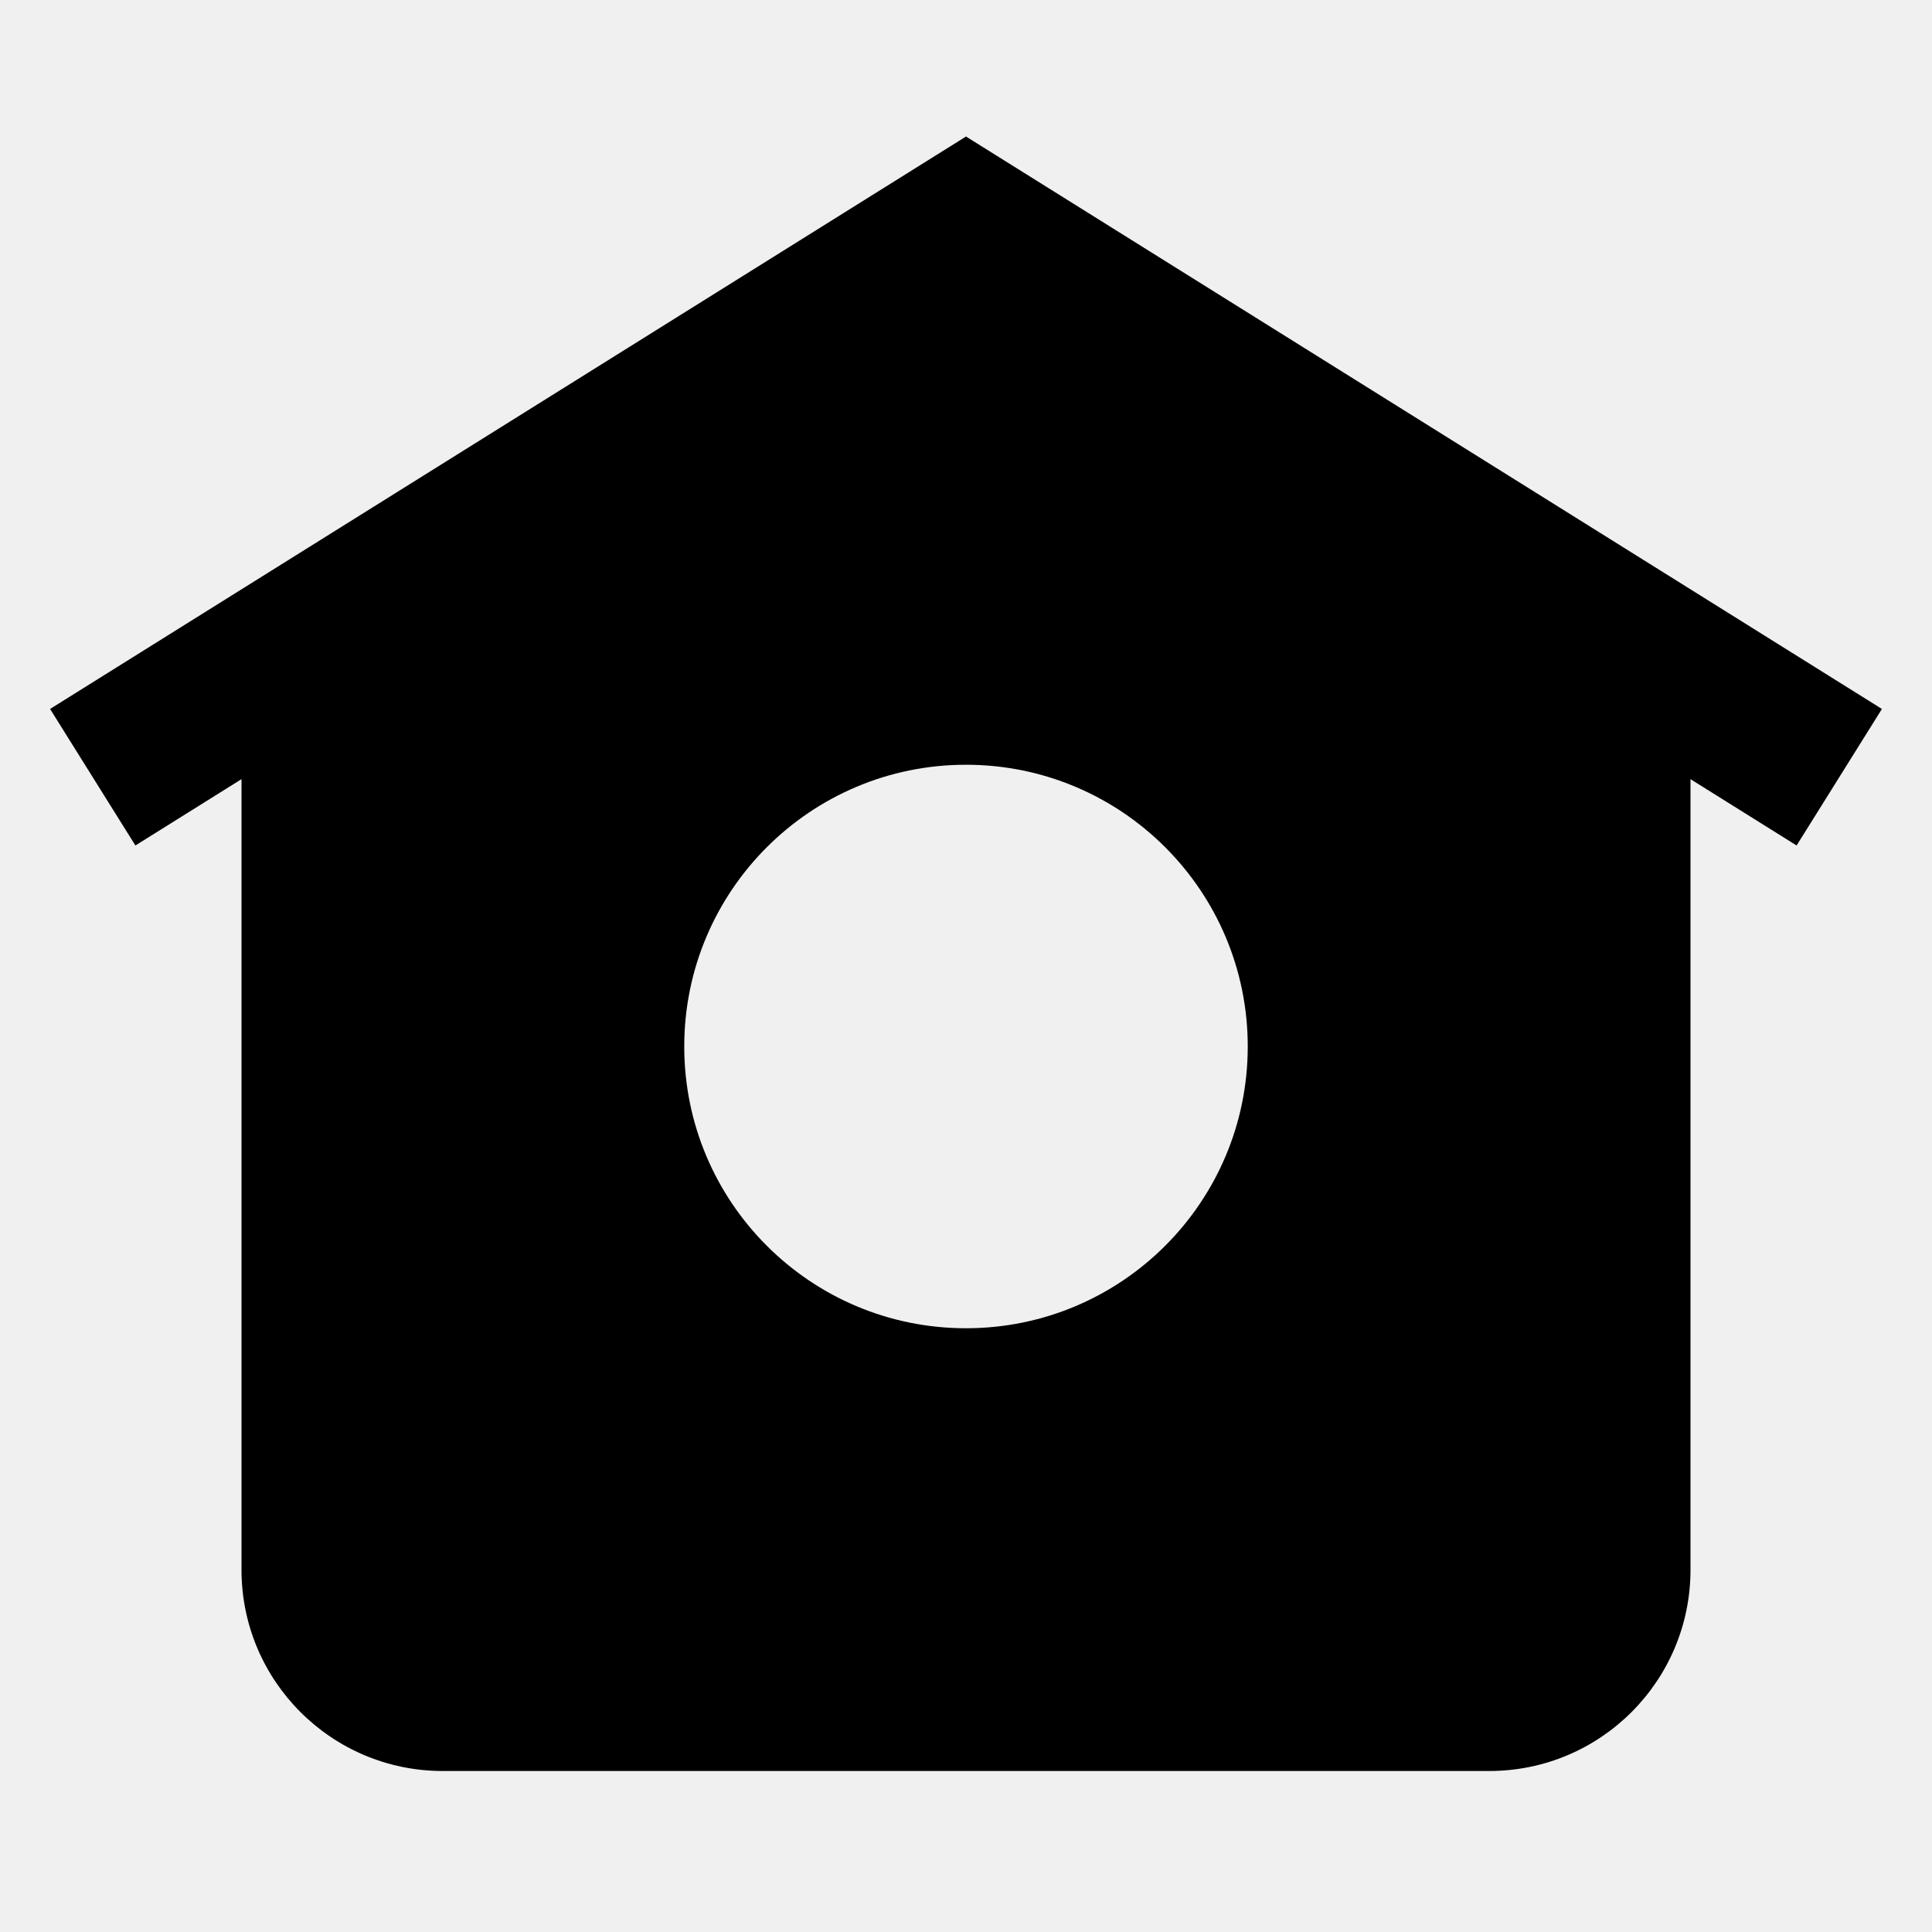
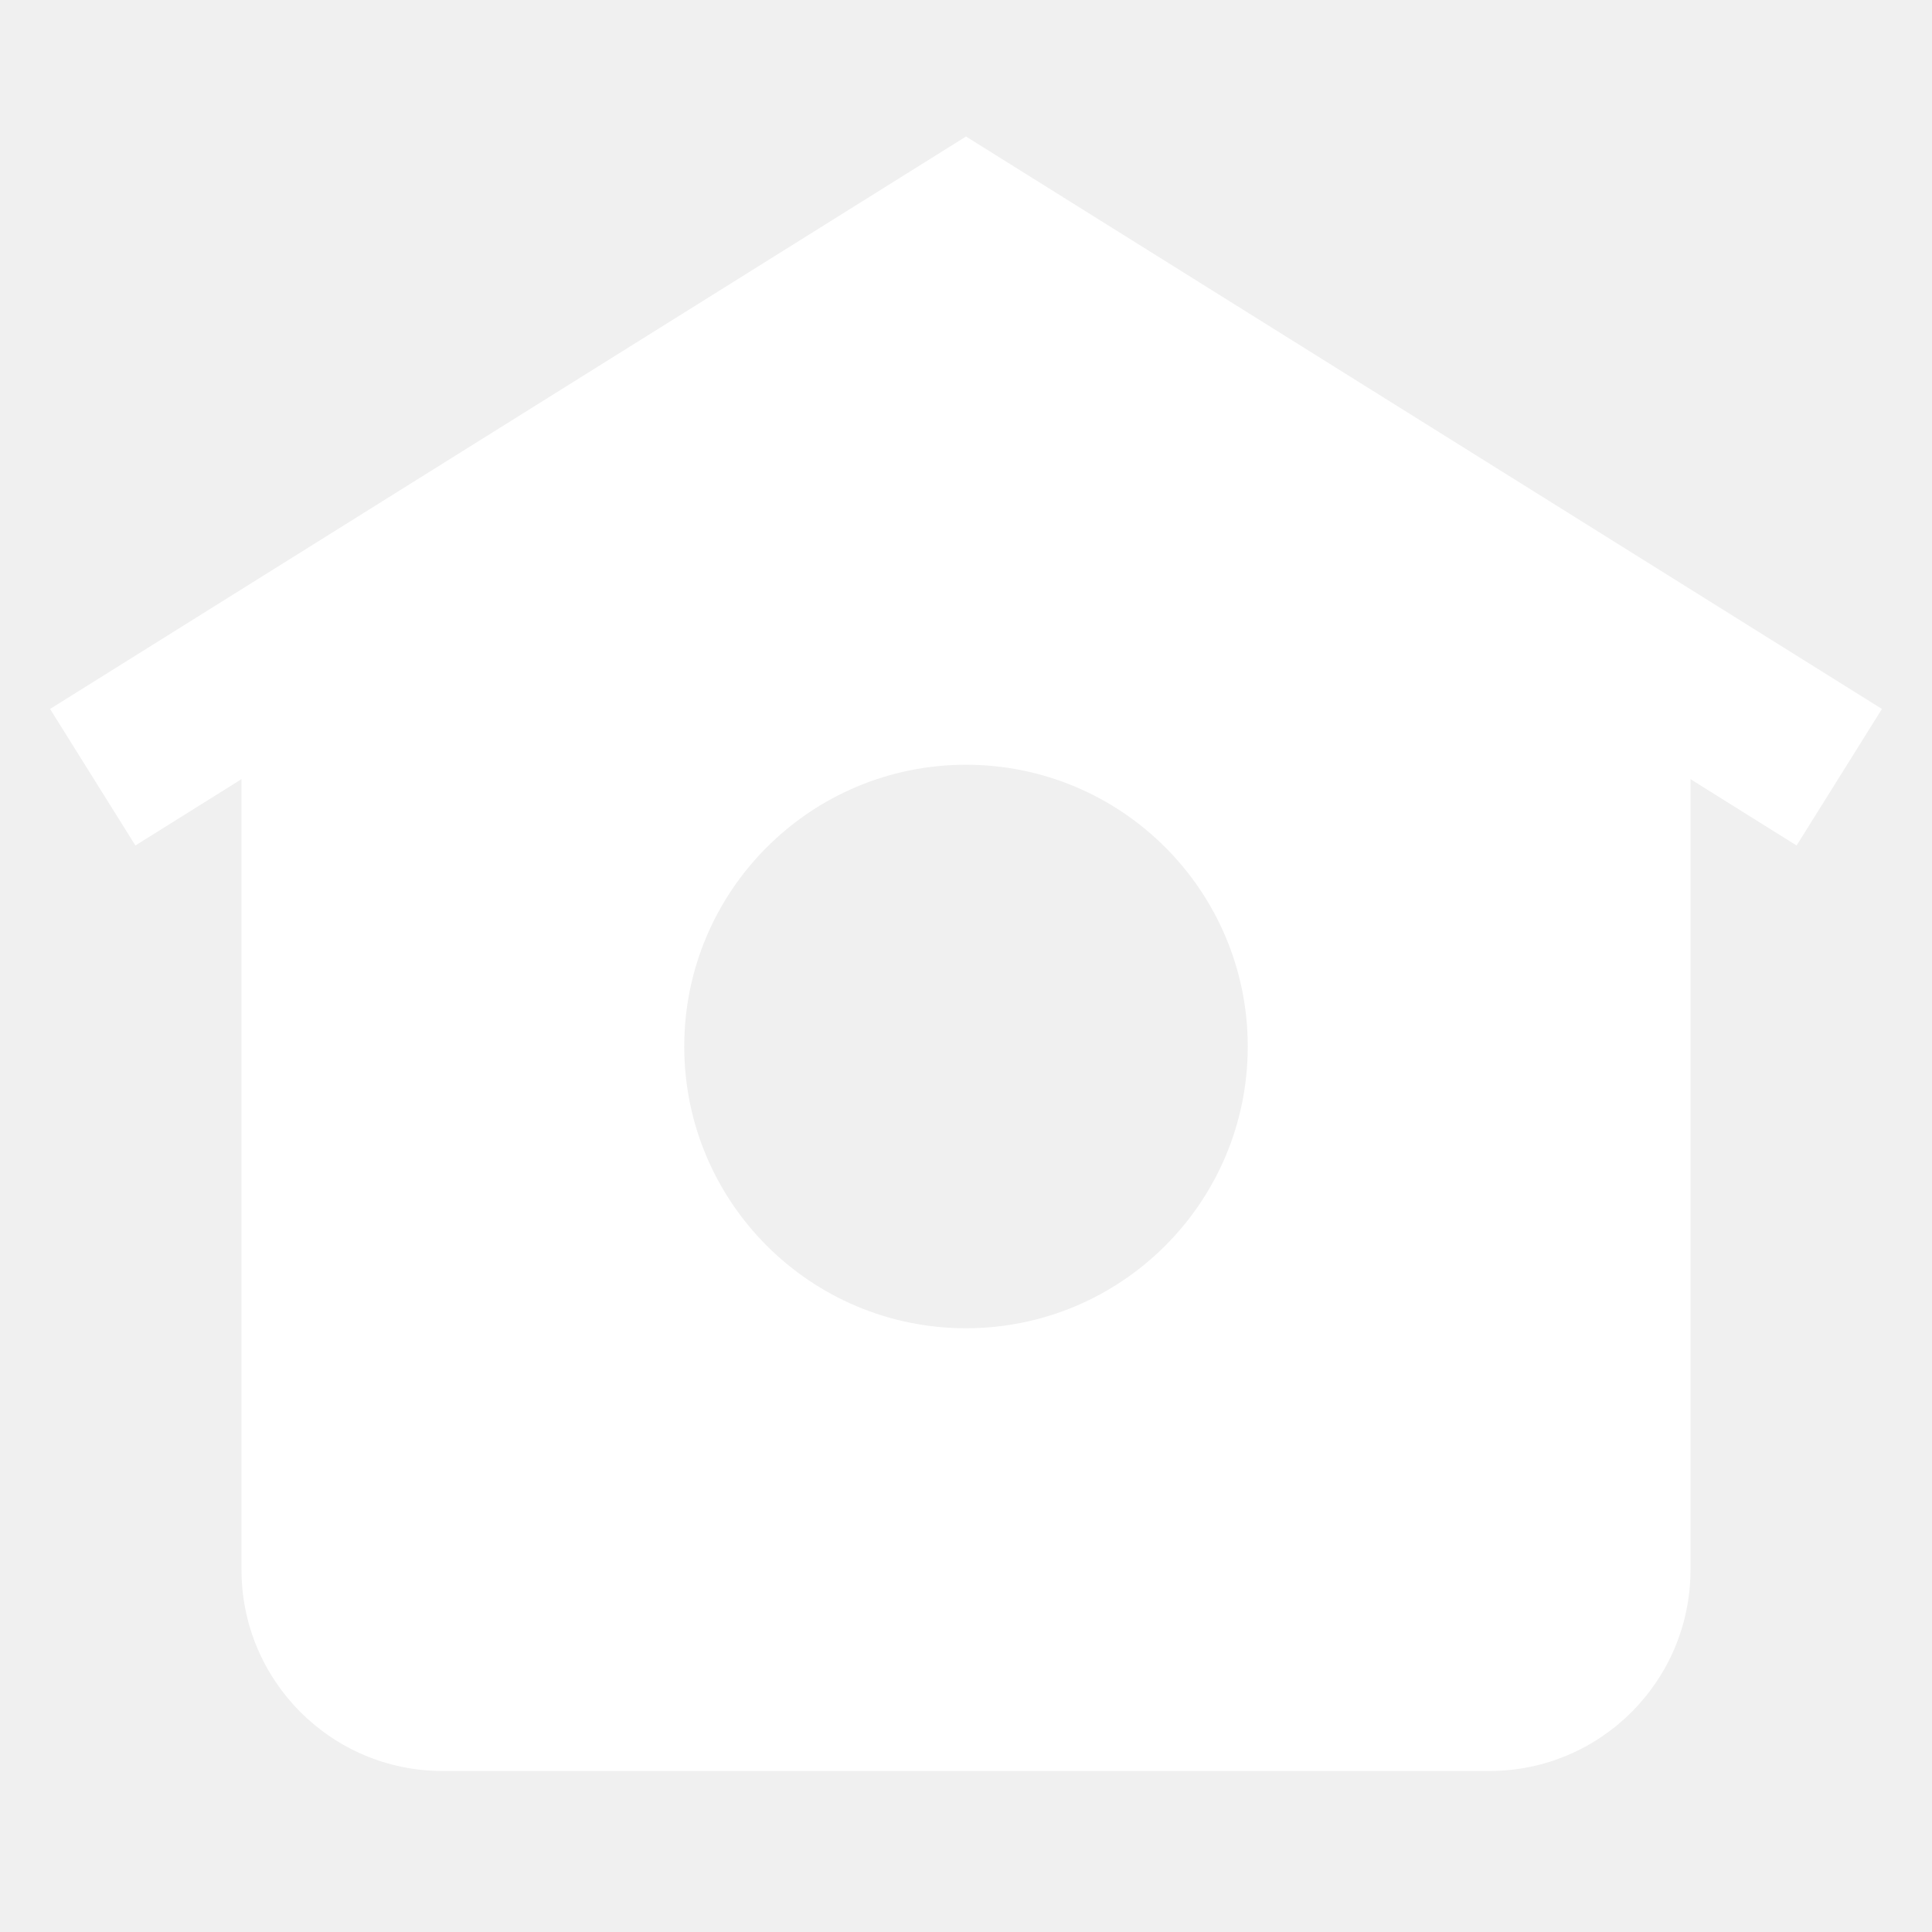
<svg xmlns="http://www.w3.org/2000/svg" viewBox="0 0 24 24" aria-hidden="true" class="r-1nao33i r-4qtqp9 r-yyyyoo r-lwhw9o r-dnmrzs r-bnwqim r-1plcrui r-lrvibr r-cnnz9e">
  <g>
-     <path d="M12 1.696L.622 8.807l1.06 1.696L3 9.679V19.5C3 20.881 4.119 22 5.5 22h13c1.381 0 2.5-1.119 2.5-2.5V9.679l1.318.824 1.06-1.696L12 1.696zM12 16.5c-1.933 0-3.5-1.567-3.5-3.5s1.567-3.5 3.5-3.5 3.5 1.567 3.5 3.5-1.567 3.5-3.5 3.5z" />
+     <path d="M12 1.696L.622 8.807l1.06 1.696L3 9.679V19.5C3 20.881 4.119 22 5.5 22h13c1.381 0 2.5-1.119 2.5-2.5V9.679l1.318.824 1.06-1.696L12 1.696zM12 16.5c-1.933 0-3.5-1.567-3.5-3.5s1.567-3.5 3.5-3.5 3.5 1.567 3.5 3.5-1.567 3.5-3.5 3.5z" fill="white" />
  </g>
</svg>
